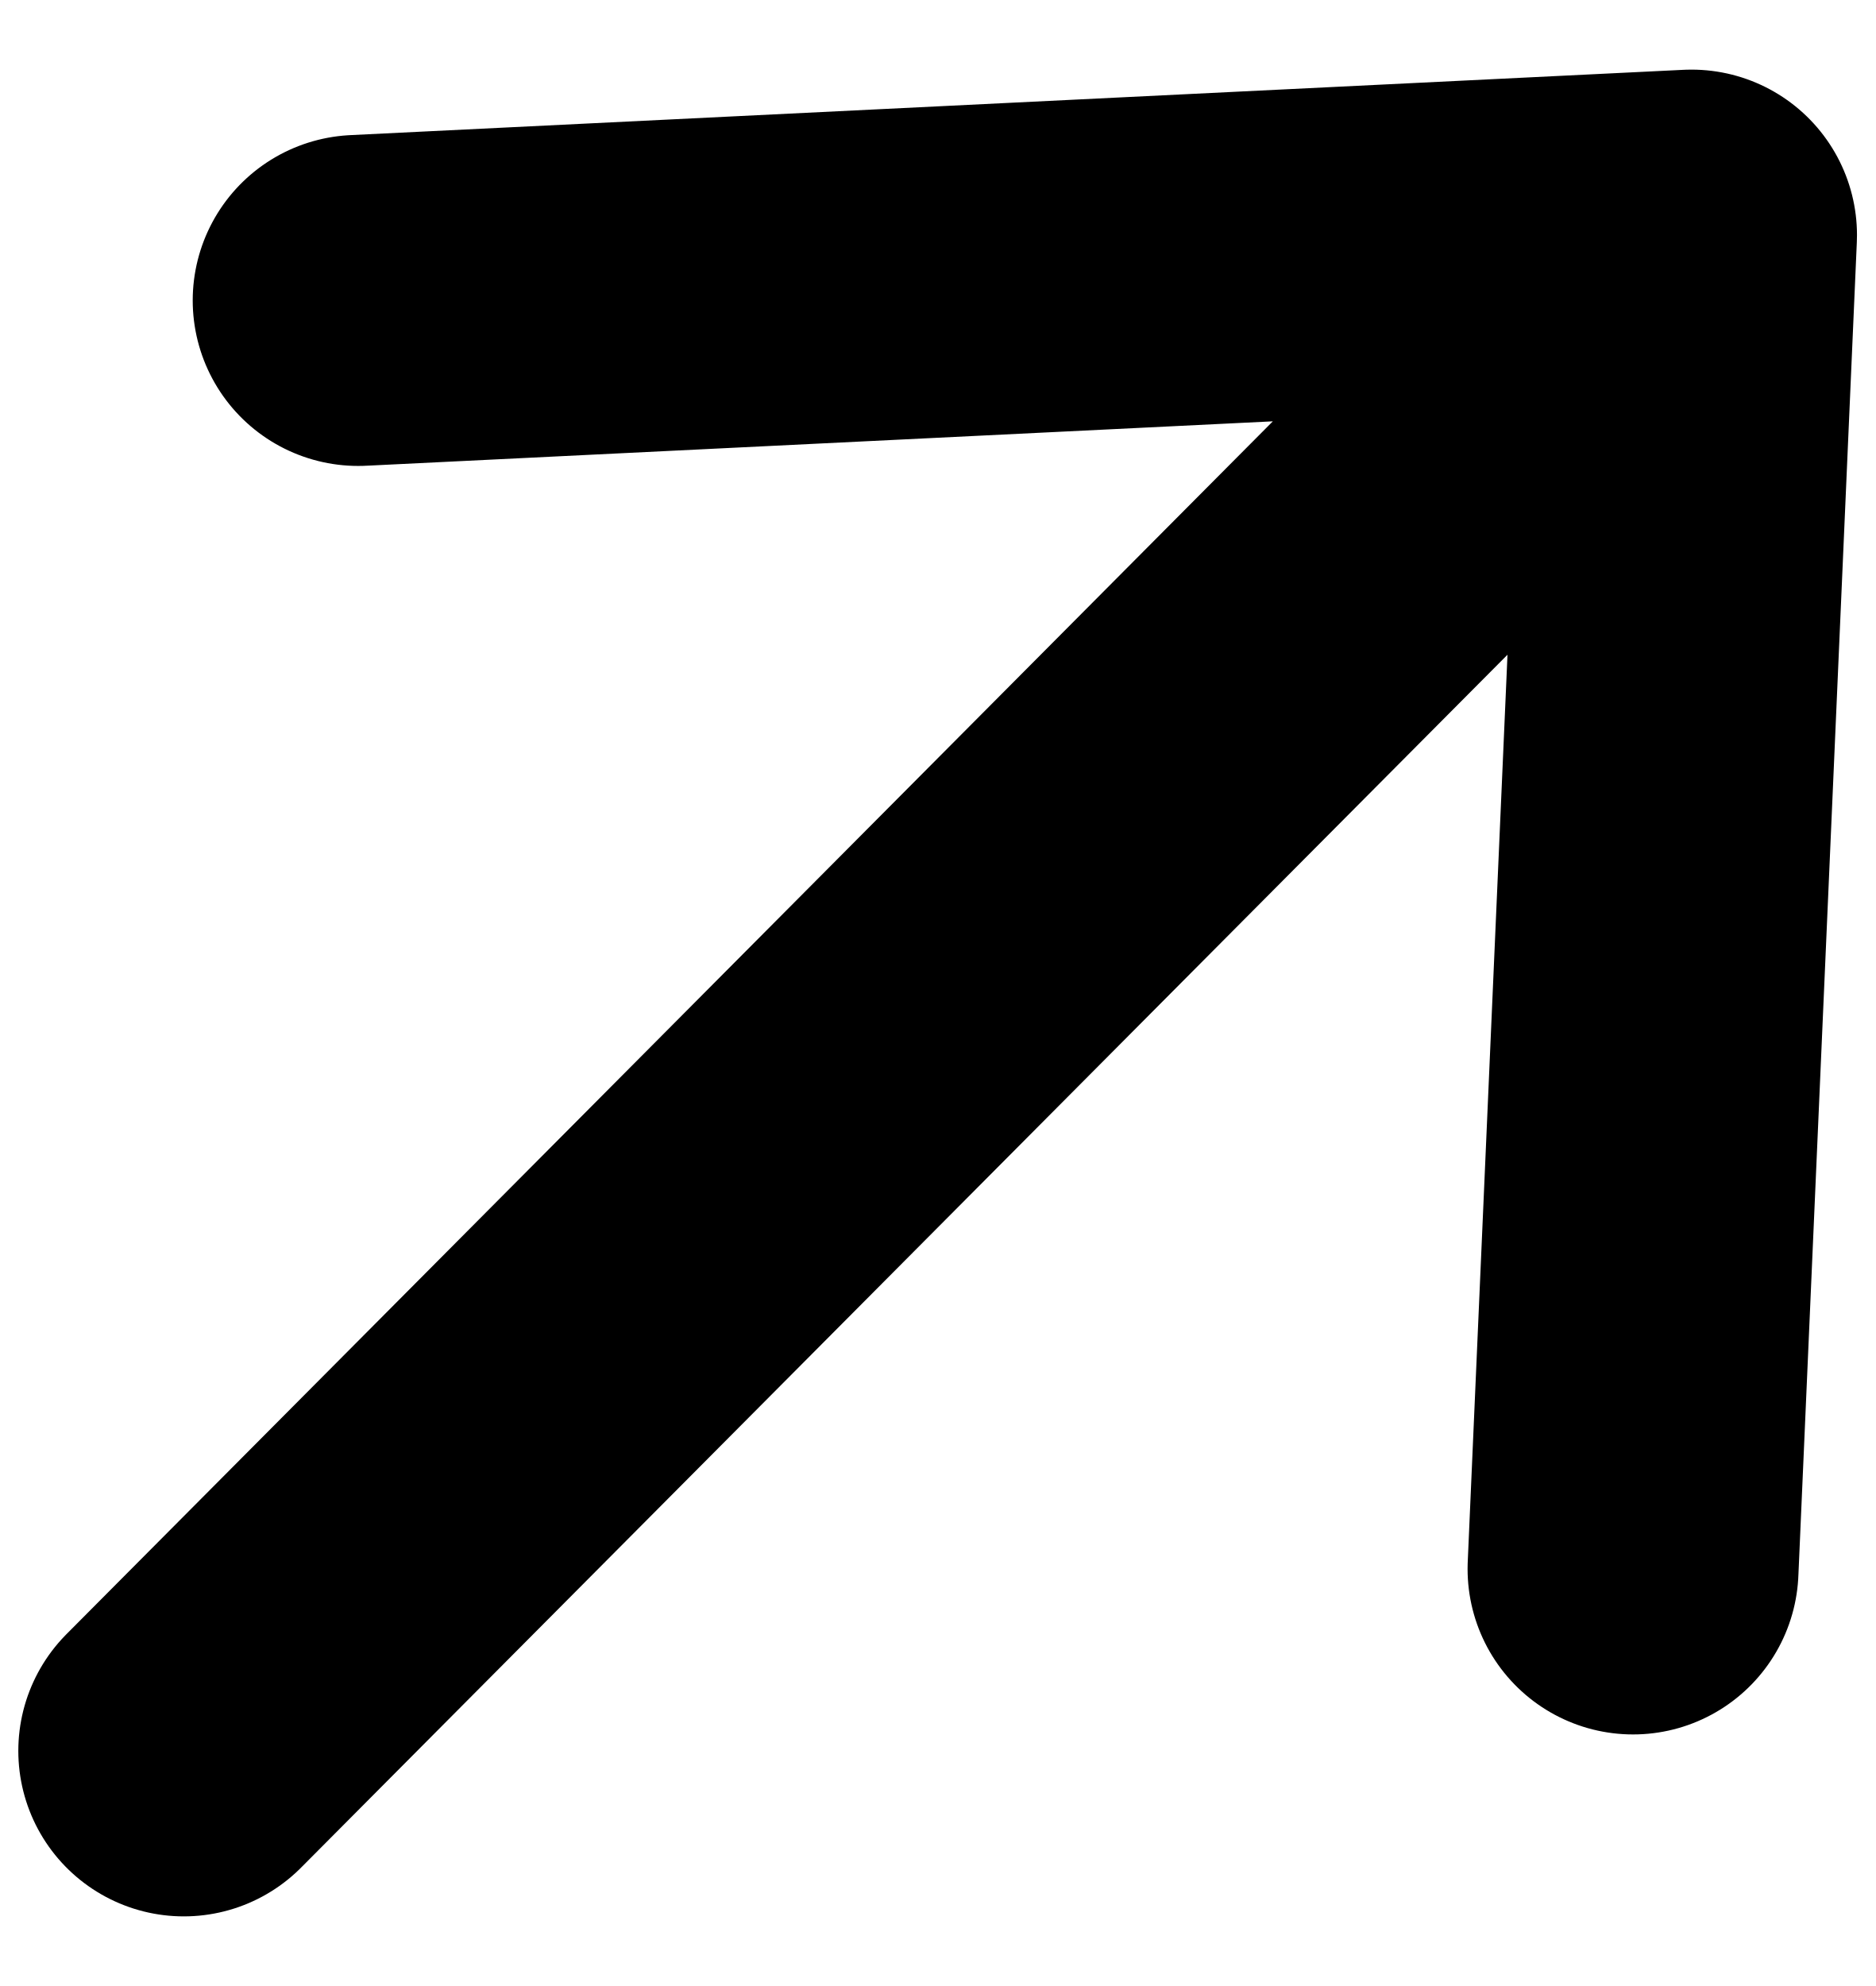
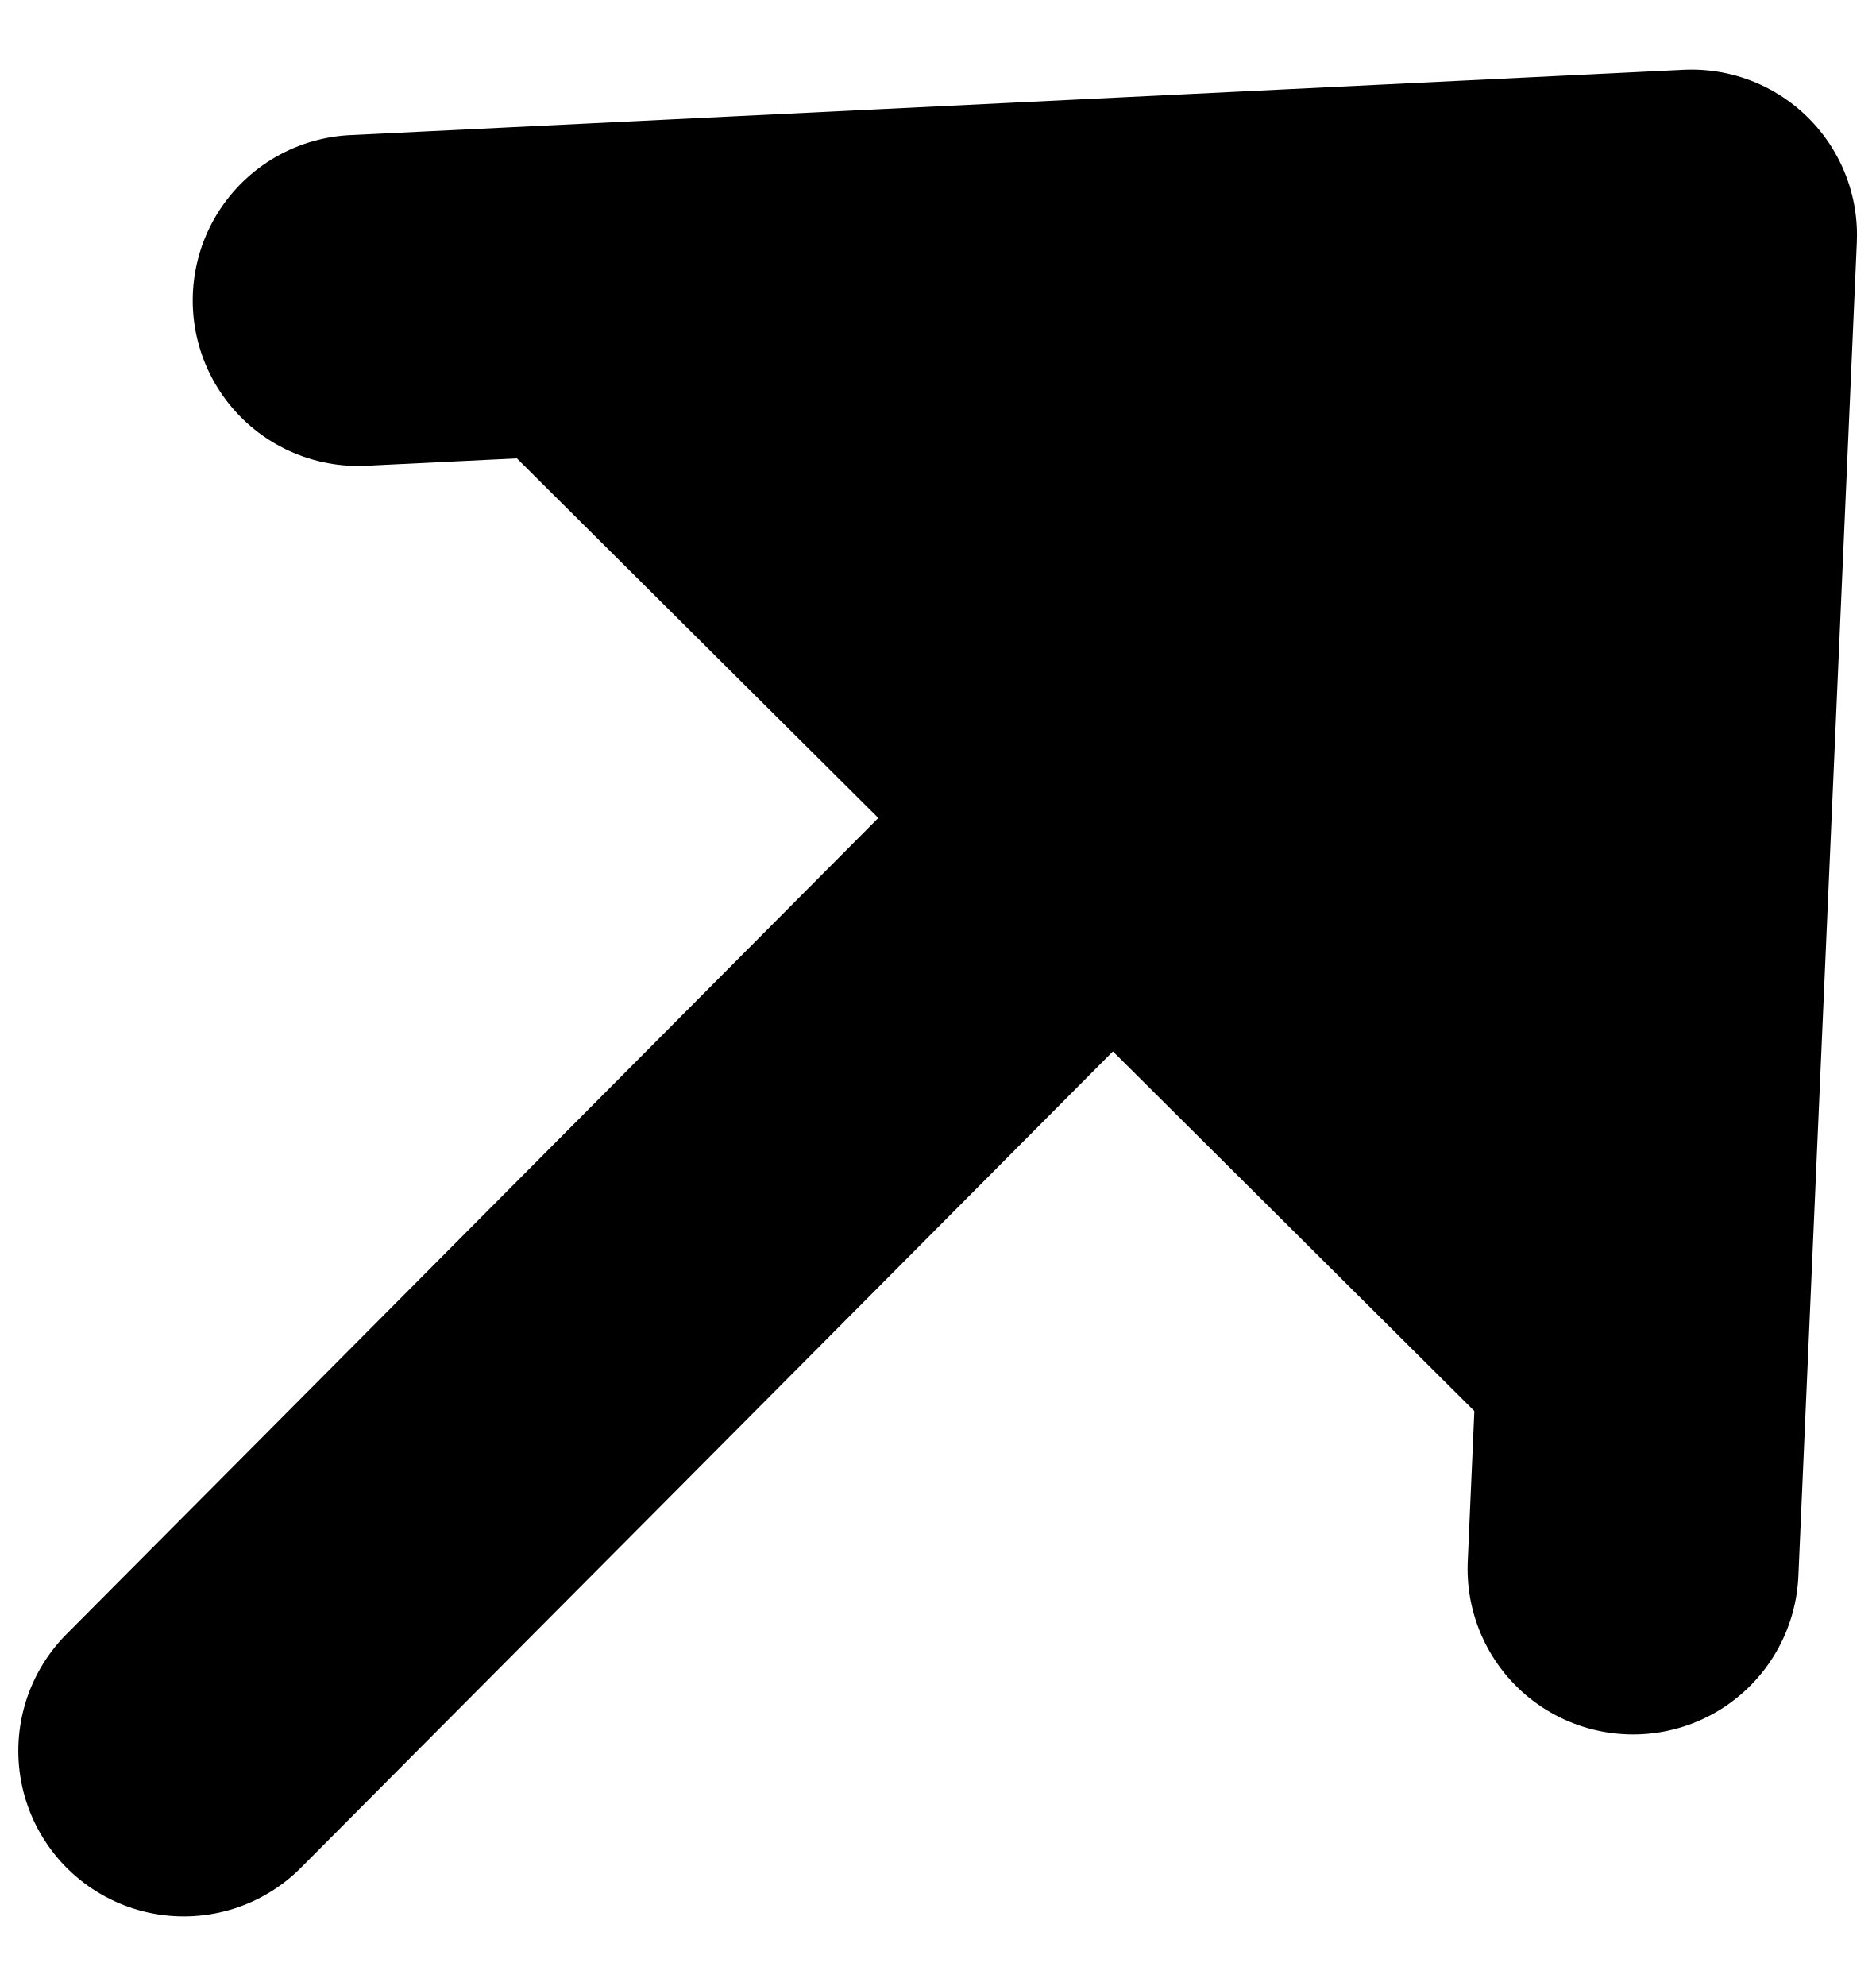
- <svg xmlns="http://www.w3.org/2000/svg" width="17" height="18" viewBox="0 0 17 18" fill="none">
+ <svg id="Arrow" viewBox="0 0 17 18">
  <path d="M3.247 2.723L15.334 2.131L14.804 14.22M14.457 3.012L1.666 15.869" stroke="black" stroke-width="3" stroke-linecap="round" stroke-linejoin="round" />
</svg>
